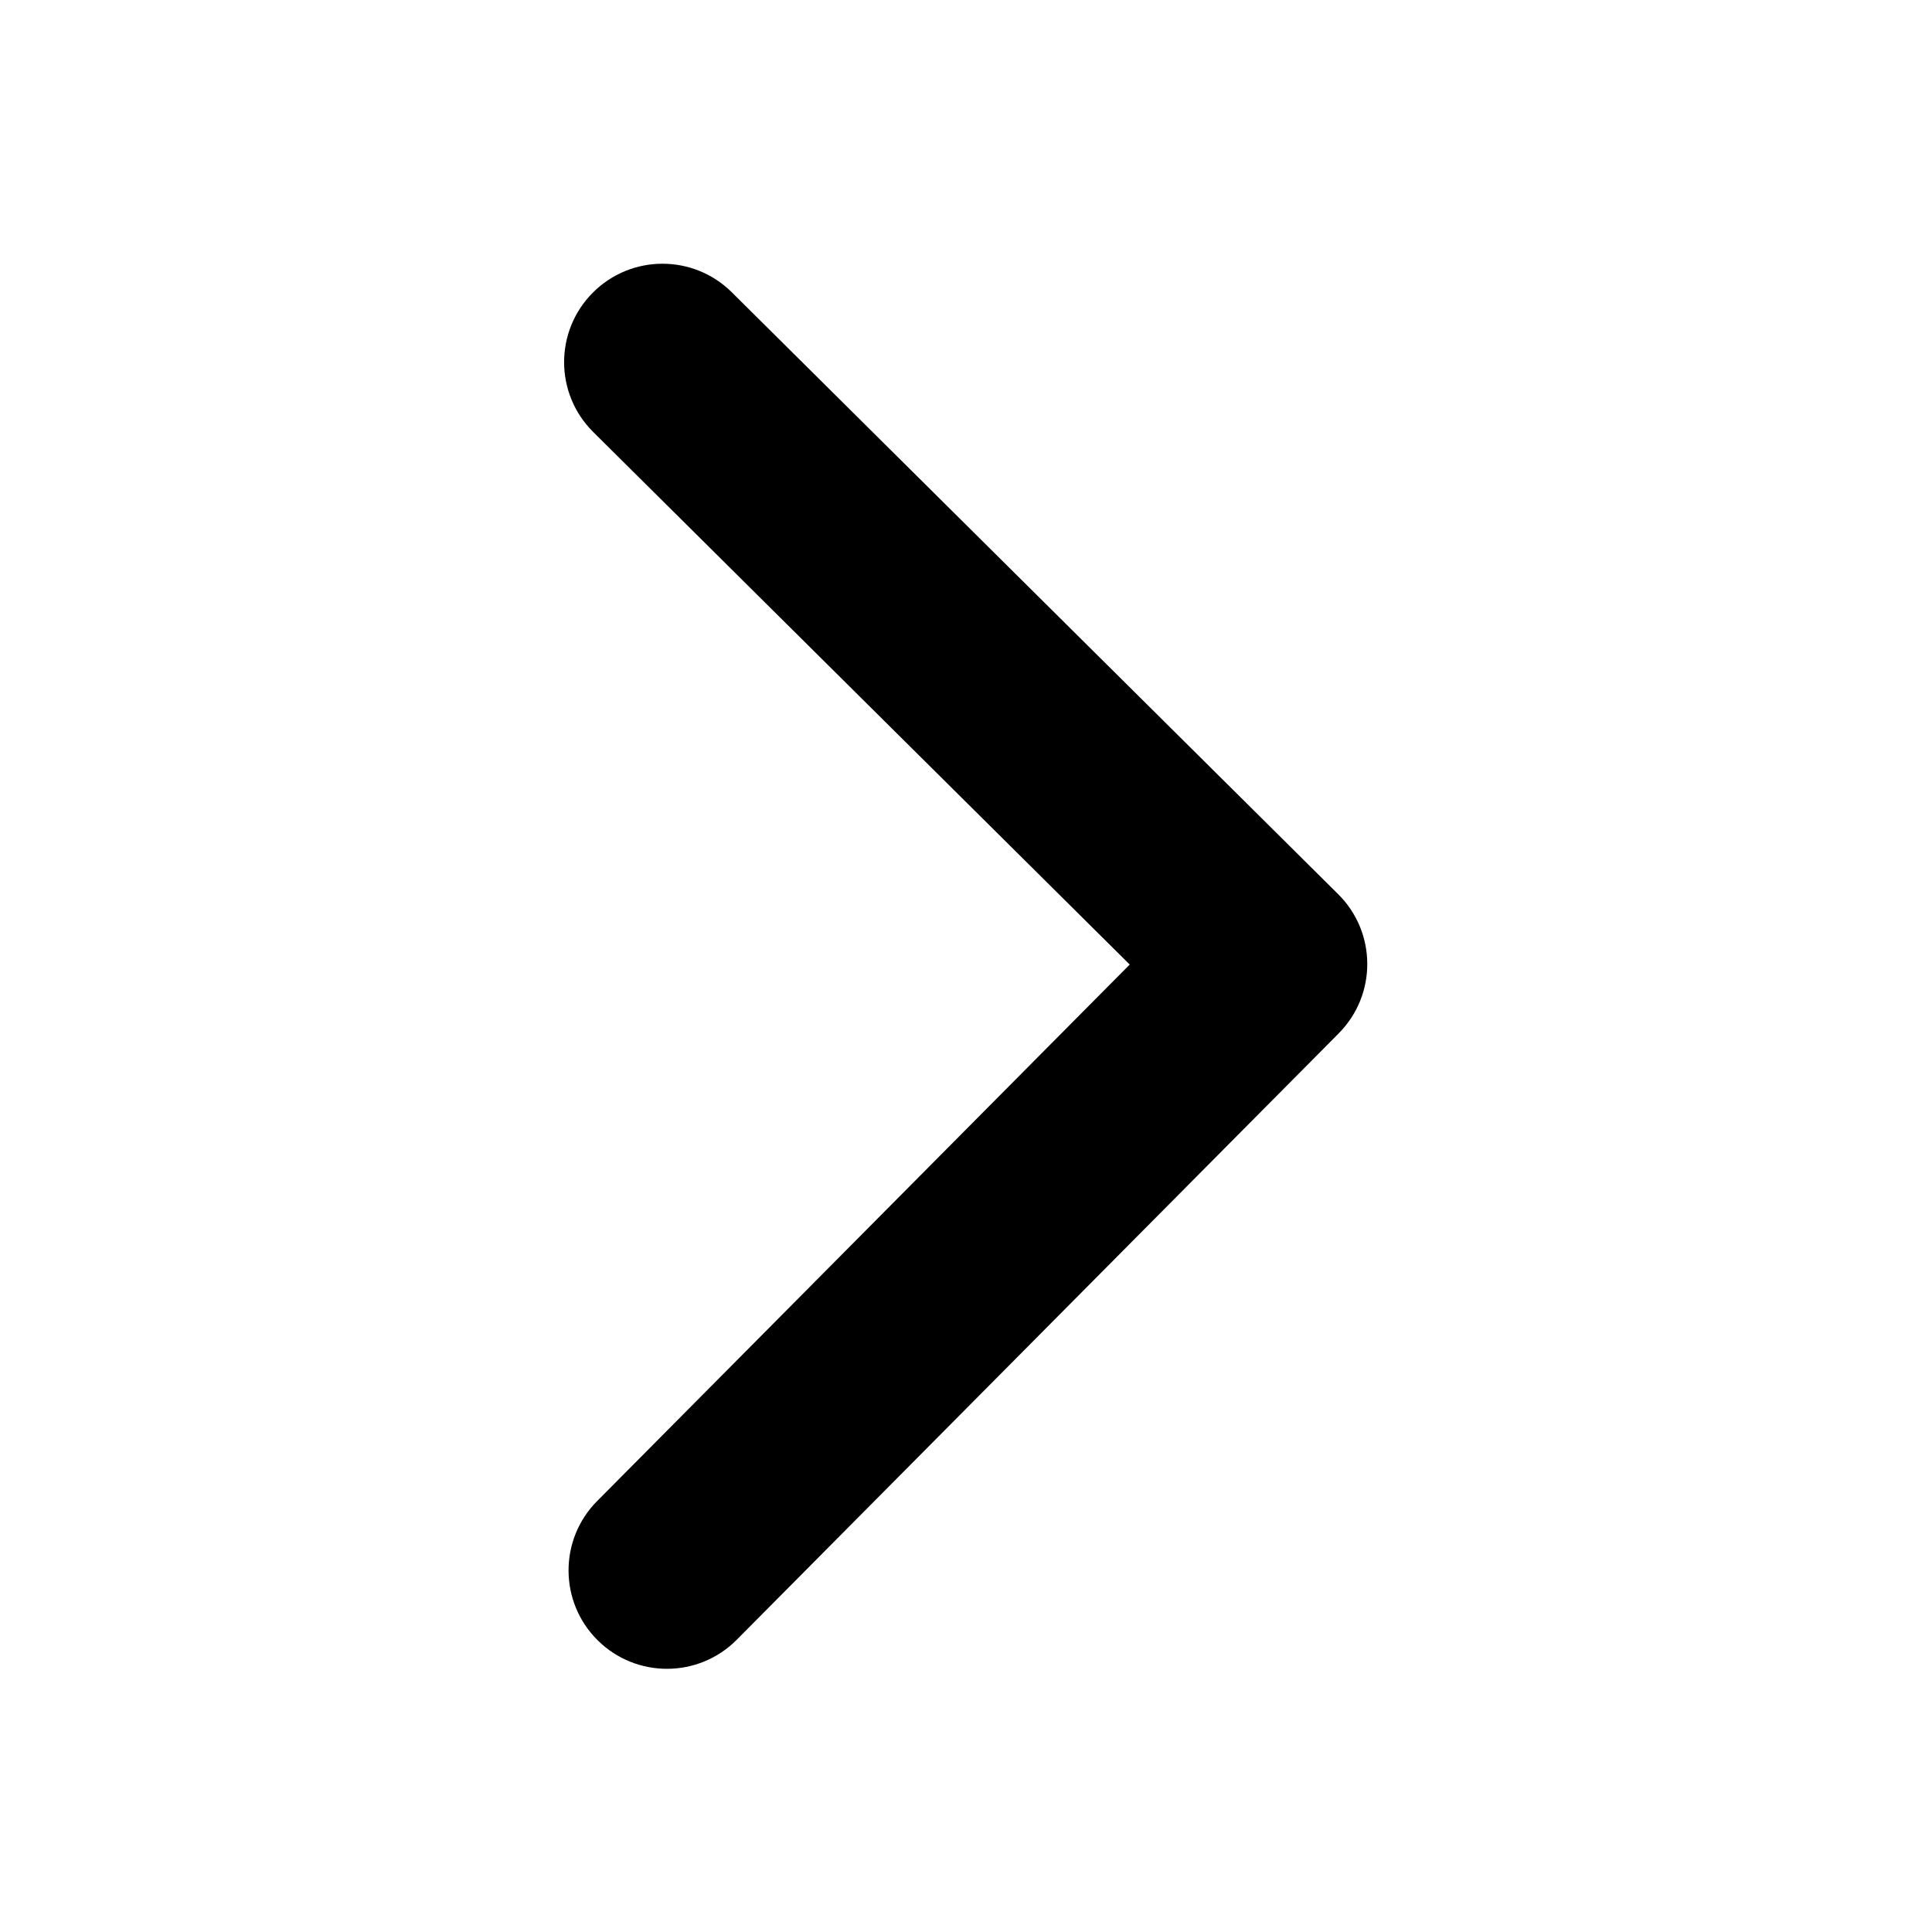
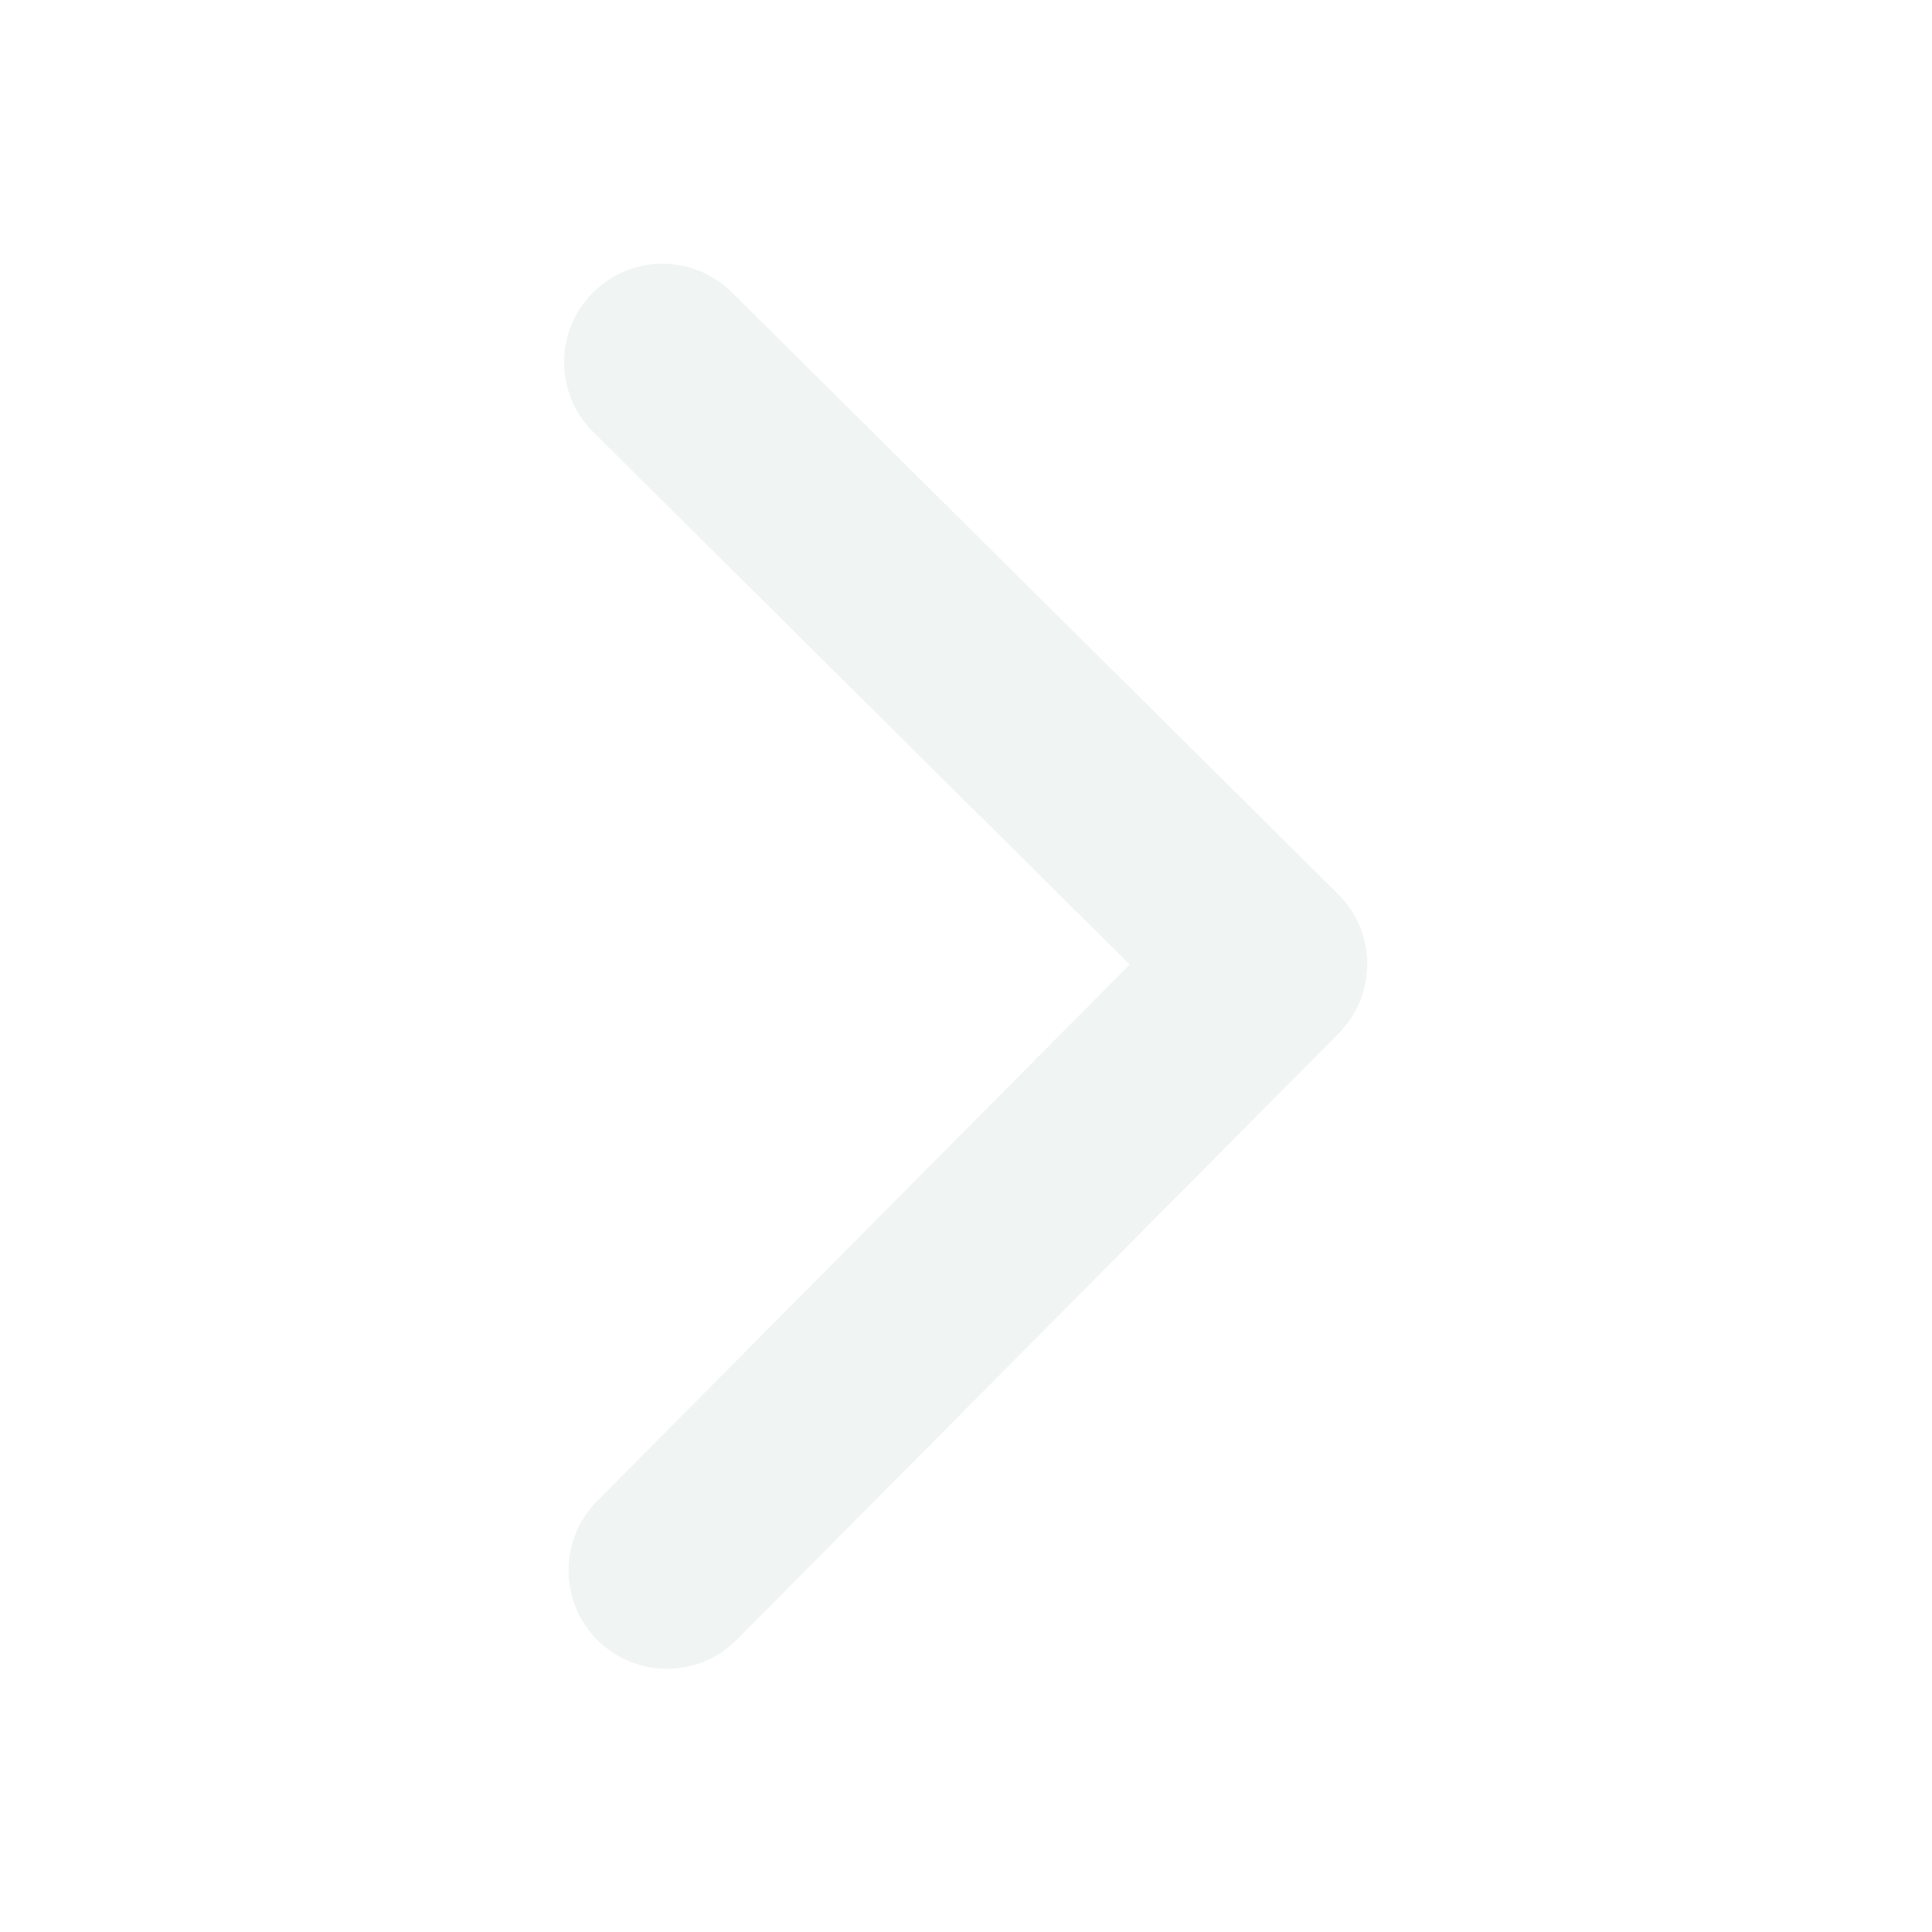
<svg xmlns="http://www.w3.org/2000/svg" viewBox="0 0 22 22">
-   <path d="m345.44 248.29l-194.29 194.28c-12.359 12.365-32.397 12.365-44.75 0-12.354-12.354-12.354-32.391 0-44.744l171.91-171.91-171.91-171.9c-12.354-12.359-12.354-32.394 0-44.748 12.354-12.359 32.391-12.359 44.75 0l194.29 194.28c6.177 6.18 9.262 14.271 9.262 22.366 0 8.099-3.091 16.196-9.267 22.373" transform="matrix(.03541-.00013.00013.03541 2.98 3.02)" />
+   <path d="m345.44 248.29l-194.29 194.28c-12.359 12.365-32.397 12.365-44.75 0-12.354-12.354-12.354-32.391 0-44.744l171.91-171.91-171.91-171.9c-12.354-12.359-12.354-32.394 0-44.748 12.354-12.359 32.391-12.359 44.75 0l194.29 194.28c6.177 6.18 9.262 14.271 9.262 22.366 0 8.099-3.091 16.196-9.267 22.373" transform="matrix(.03541-.00013.00013.03541 2.98 3.02)" fill="#F0F4F3" />
</svg>
